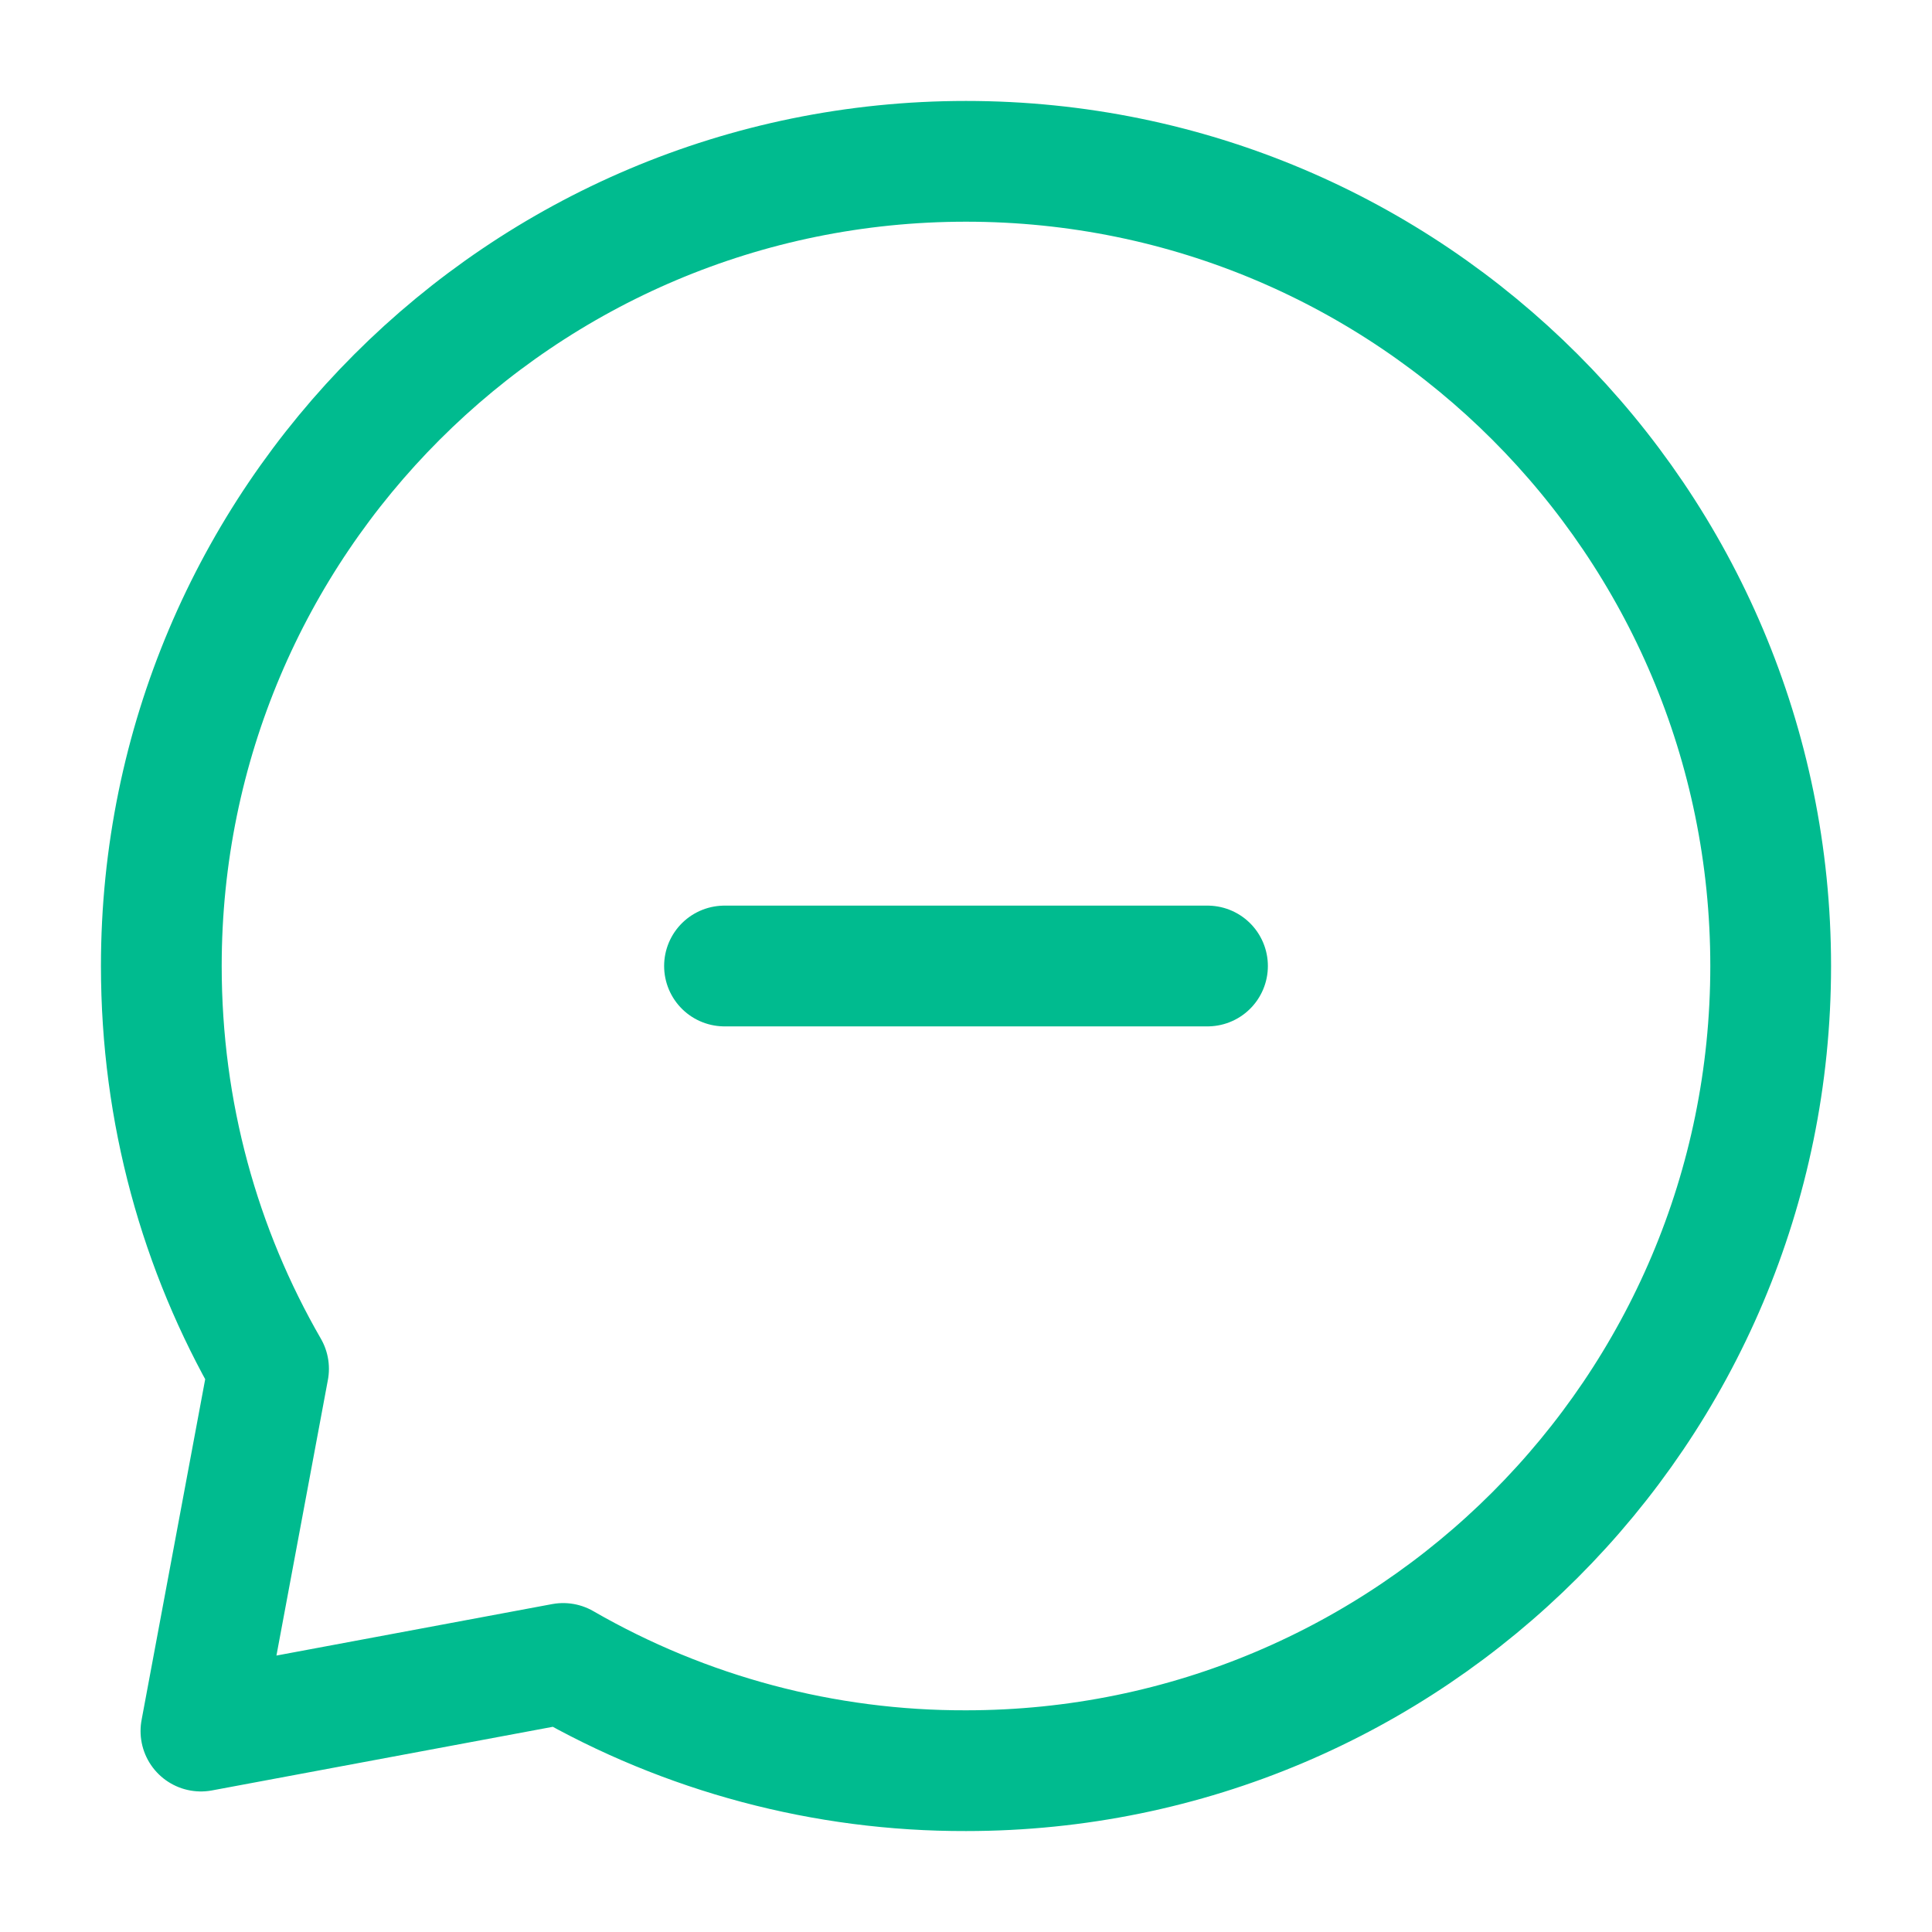
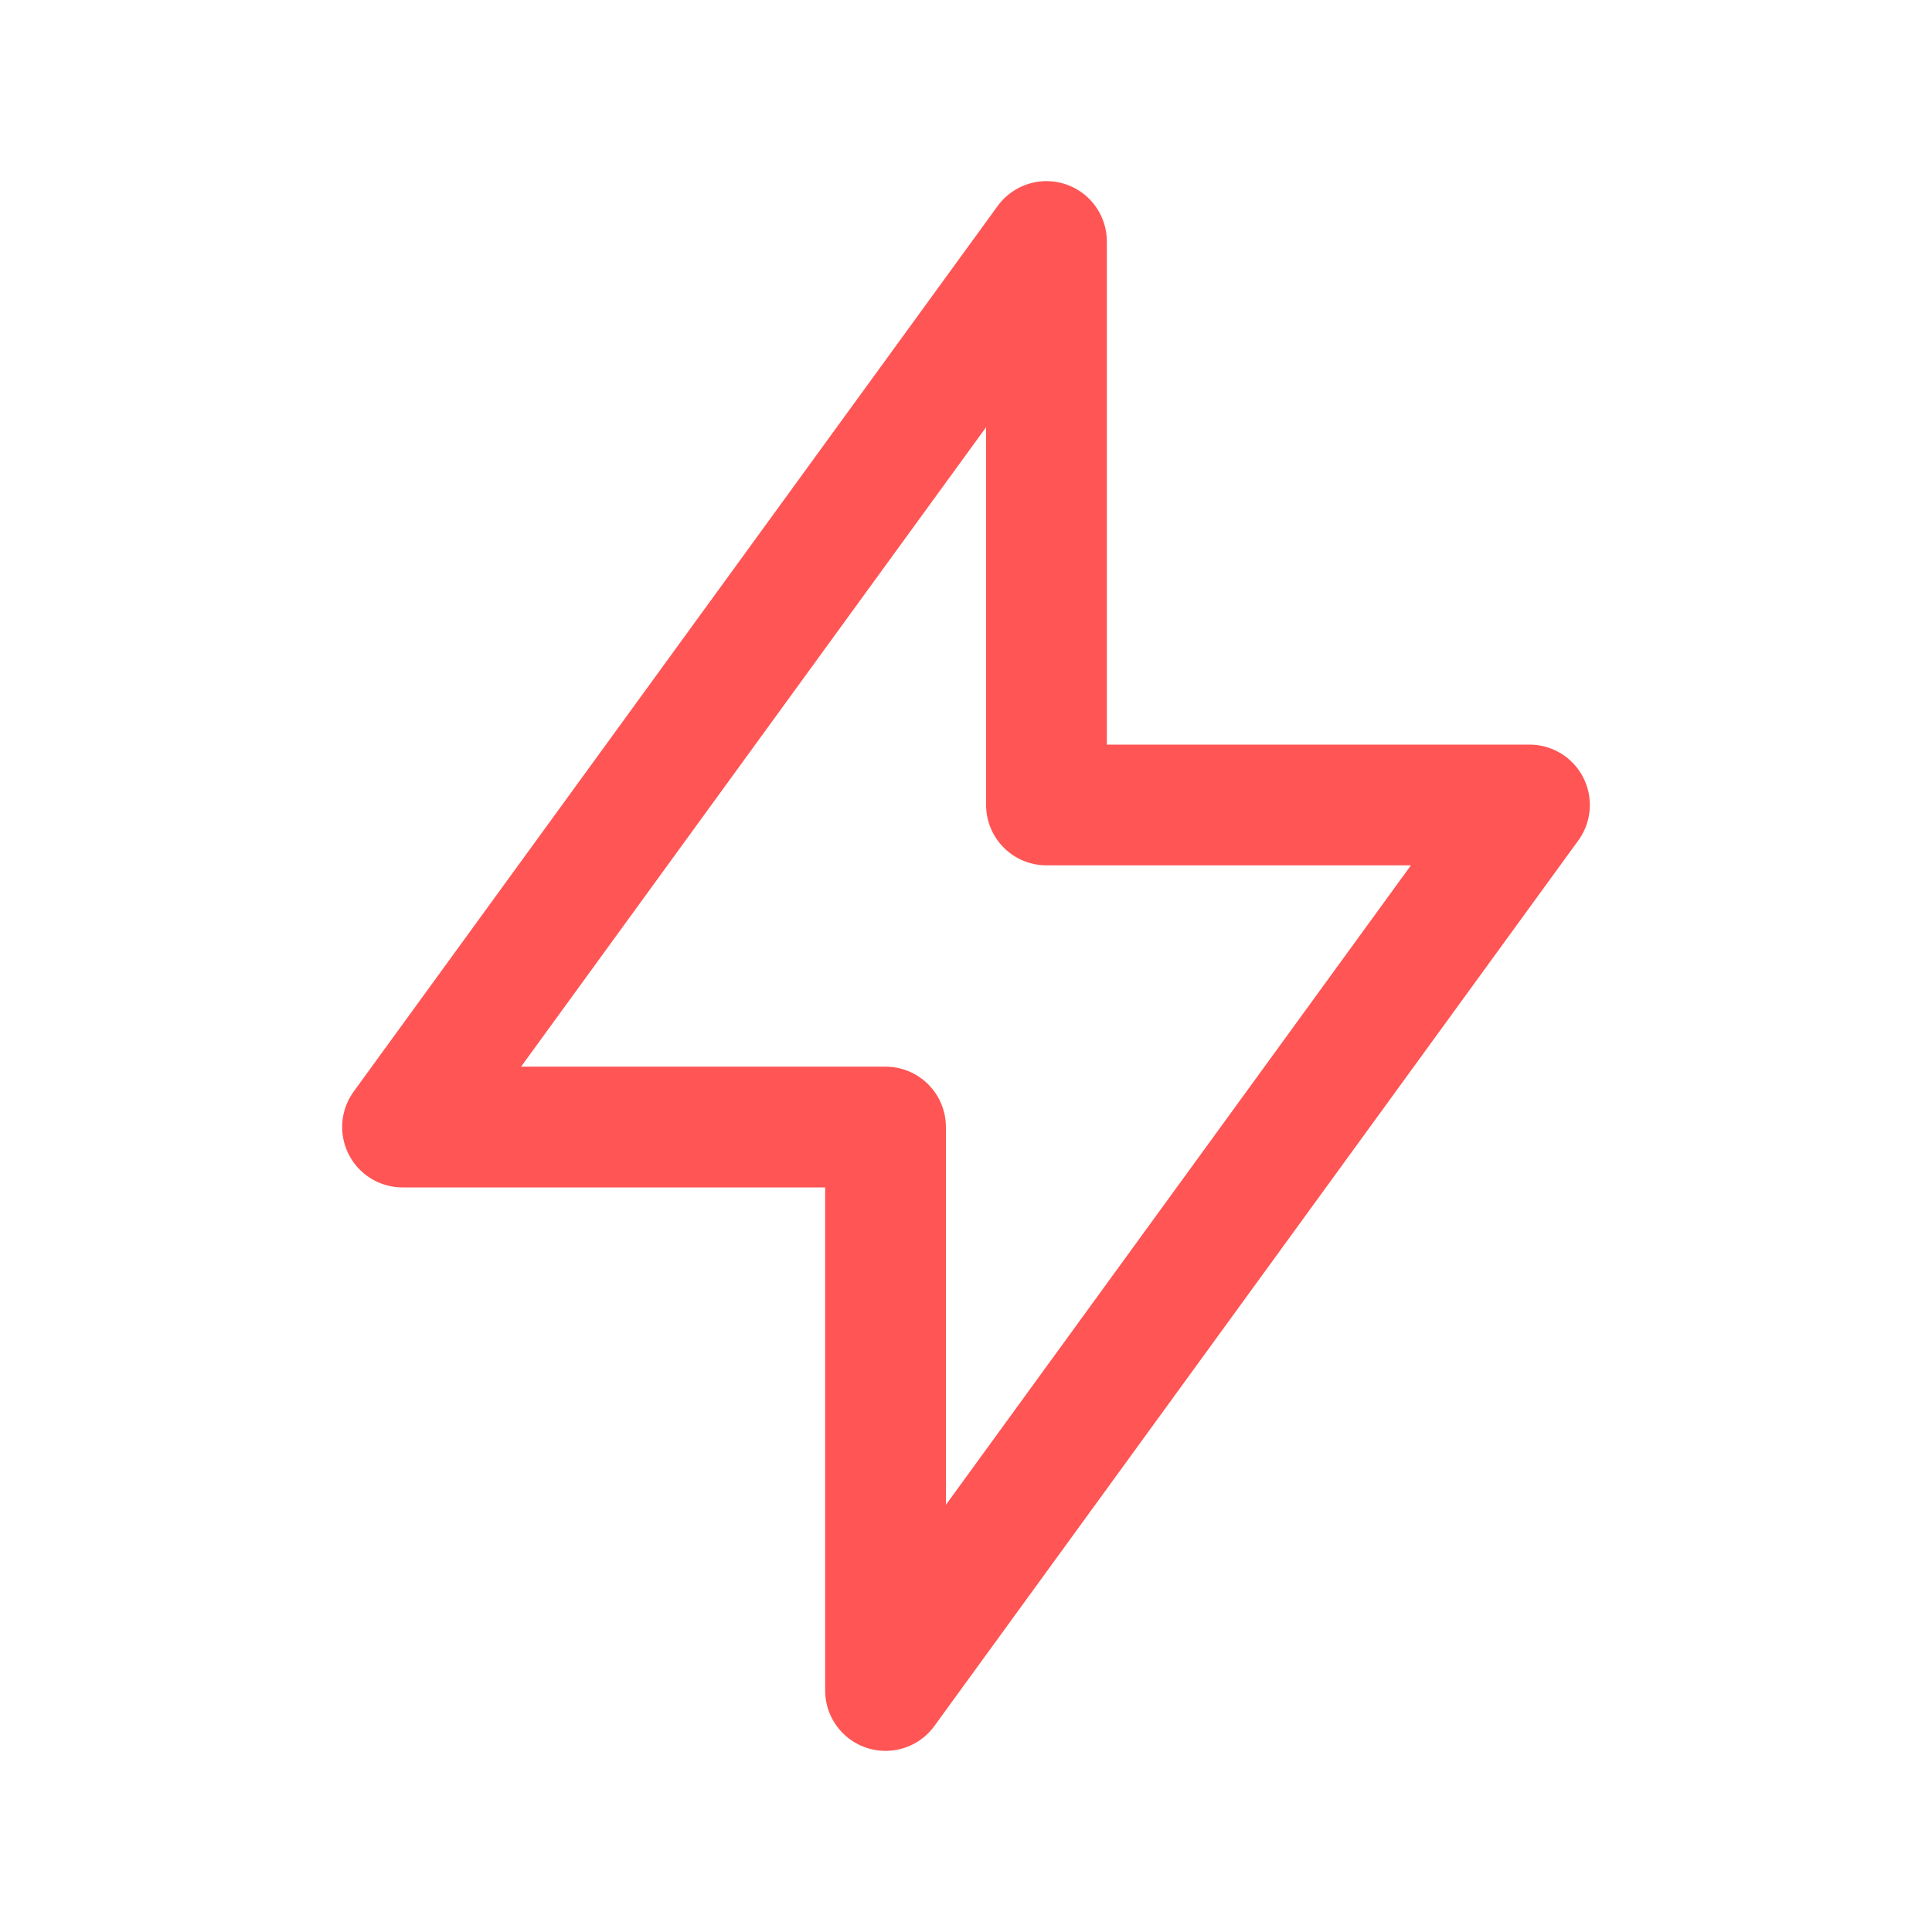
- <svg xmlns="http://www.w3.org/2000/svg" width="20" height="20" fill="none">
-   <path stroke="#00BB8F" stroke-linecap="round" stroke-linejoin="round" stroke-width="1.25" d="M7.5 10h5M10 18.33A8.33 8.33 0 1 0 1.67 10c0 1.52.4 2.94 1.11 4.17l-.7 3.75 3.75-.7A8.3 8.3 0 0 0 10 18.33Z" />
+ <svg xmlns="http://www.w3.org/2000/svg" width="20" height="20" fill="none" viewBox="0 0 20 20">
+   <path stroke="#F55" stroke-linecap="round" stroke-linejoin="round" stroke-width="1.25" d="M10.833 8.333V2.5l-6.666 9.167h5V17.5l6.666-9.167h-5Z" />
</svg>
